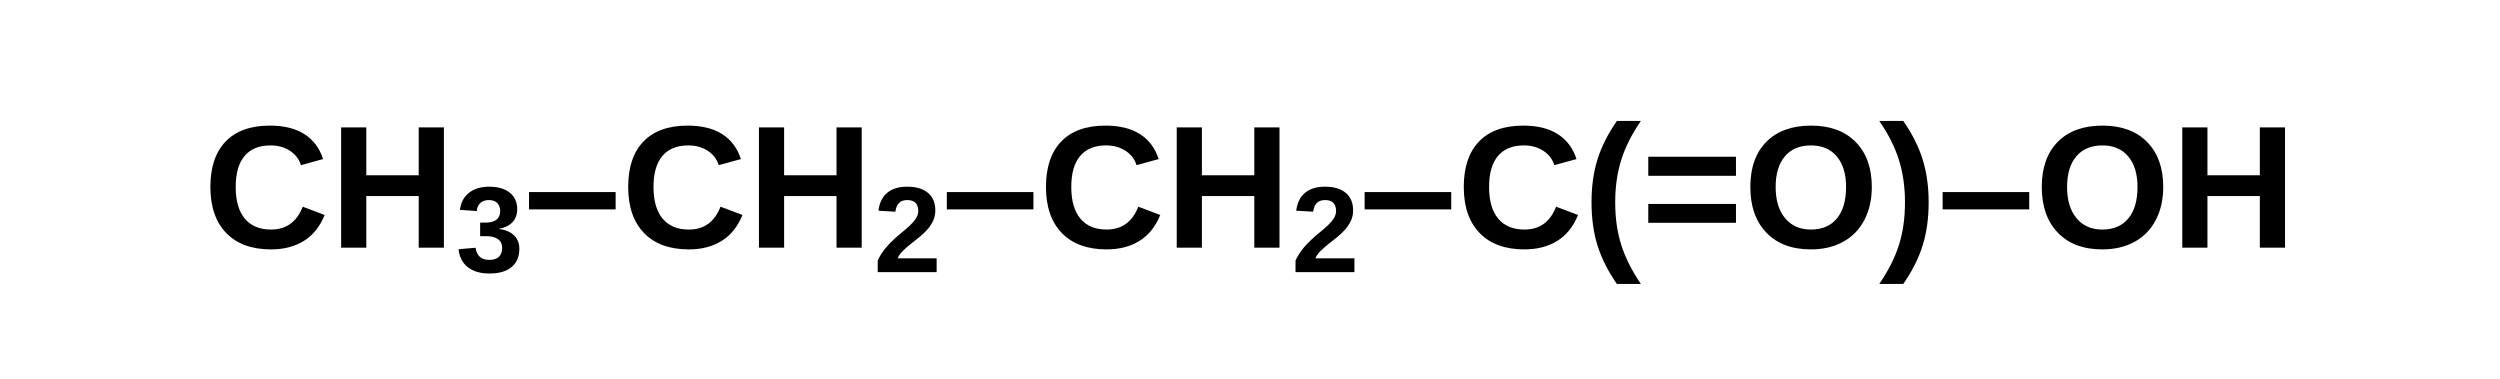
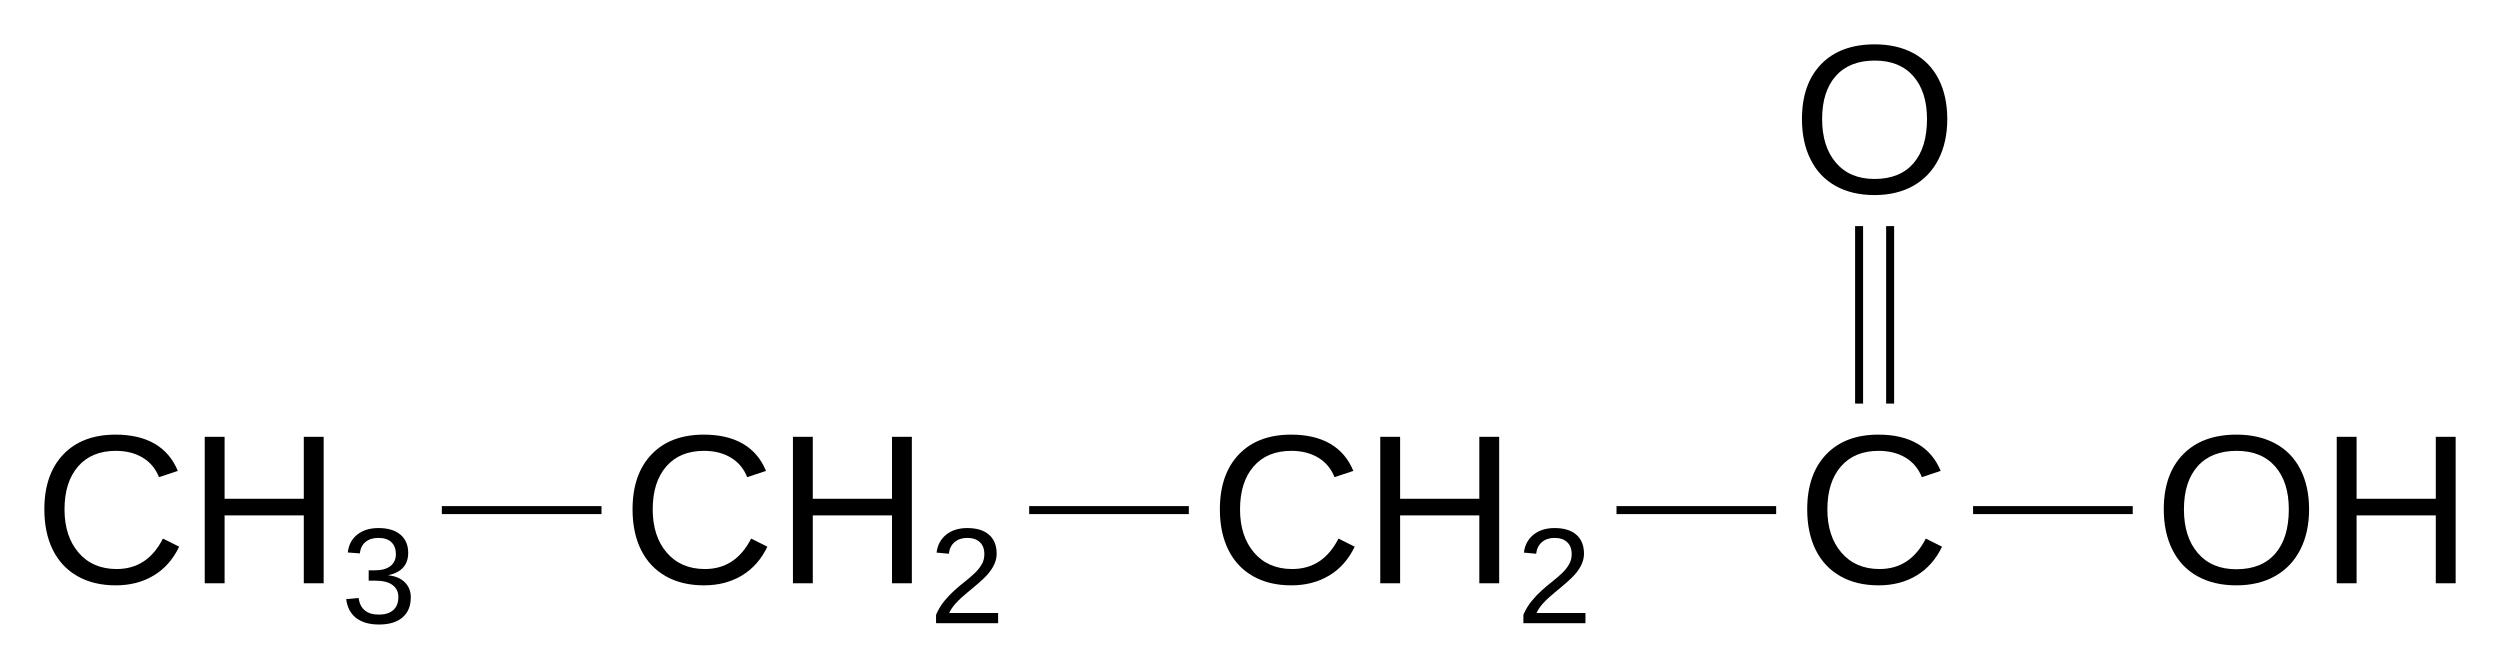
- <svg xmlns="http://www.w3.org/2000/svg" viewBox="0 0 858 130">
-   <text x="429" y="85" text-anchor="middle" font-family="Arial, sans-serif" font-size="60" font-weight="bold">CH<tspan baseline-shift="sub" font-size="70%">3</tspan>–CH<tspan baseline-shift="sub" font-size="70%">2</tspan>–CH<tspan baseline-shift="sub" font-size="70%">2</tspan>–C(=O)–OH</text>
+ <svg xmlns="http://www.w3.org/2000/svg" viewBox="-25.199 -115.016 563.698 150.816" role="img" aria-labelledby="title">
+   <g fill="none" stroke="#000" stroke-width="1.8" stroke-linecap="butt">
+     <line x1="74.426" y1="0.000" x2="110.426" y2="0.000" />
+     <line x1="206.857" y1="0.000" x2="242.857" y2="0.000" />
+     <line x1="339.288" y1="0.000" x2="375.288" y2="0.000" />
+     <line x1="419.686" y1="0.000" x2="455.686" y2="0.000" />
+     <line x1="393.987" y1="-24.016" x2="393.987" y2="-64.031" />
+     <line x1="400.987" y1="-24.016" x2="400.987" y2="-64.031" />
+   </g>
+   <g fill="#000">
+     <g data-label="CH3" data-anchor-x="0.000" data-anchor-y="0.000">
+       <path transform="translate(-17.6367 16.5) scale(1)" d="M18.562 -29.859Q13.078 -29.859 10.031 -26.332Q6.984 -22.805 6.984 -16.664Q6.984 -10.594 10.16 -6.902Q13.336 -3.211 18.75 -3.211Q25.688 -3.211 29.18 -10.078L32.836 -8.25Q30.797 -3.984 27.105 -1.758Q23.414 0.469 18.539 0.469Q13.547 0.469 9.902 -1.605Q6.258 -3.68 4.348 -7.535Q2.438 -11.391 2.438 -16.664Q2.438 -24.562 6.703 -29.039Q10.969 -33.516 18.516 -33.516Q23.789 -33.516 27.328 -31.453Q30.867 -29.391 32.531 -25.336L28.289 -23.93Q27.141 -26.812 24.598 -28.336Q22.055 -29.859 18.562 -29.859Z" />
+       <path transform="translate(17.0273 16.5) scale(1)" d="M26.273 -0L26.273 -15.305L8.414 -15.305L8.414 -0L3.938 -0L3.938 -33.023L8.414 -33.023L8.414 -19.055L26.273 -19.055L26.273 -33.023L30.75 -33.023L30.75 -0Z" />
+       <path transform="translate(51.6914 25.5) scale(0.64)" d="M24.586 -9.117Q24.586 -4.547 21.68 -2.039Q18.773 0.469 13.383 0.469Q8.367 0.469 5.379 -1.793Q2.391 -4.055 1.828 -8.484L6.188 -8.883Q7.031 -3.023 13.383 -3.023Q16.57 -3.023 18.387 -4.594Q20.203 -6.164 20.203 -9.258Q20.203 -11.953 18.129 -13.465Q16.055 -14.977 12.141 -14.977L9.75 -14.977L9.75 -18.633L12.047 -18.633Q15.516 -18.633 17.426 -20.145Q19.336 -21.656 19.336 -24.328Q19.336 -26.977 17.777 -28.512Q16.219 -30.047 13.148 -30.047Q10.359 -30.047 8.637 -28.617Q6.914 -27.188 6.633 -24.586L2.391 -24.914Q2.859 -28.969 5.754 -31.242Q8.648 -33.516 13.195 -33.516Q18.164 -33.516 20.918 -31.207Q23.672 -28.898 23.672 -24.773Q23.672 -21.609 21.902 -19.629Q20.133 -17.648 16.758 -16.945L16.758 -16.852Q20.461 -16.453 22.523 -14.367Q24.586 -12.281 24.586 -9.117Z" />
+     </g>
+     <g data-label="CH2" data-anchor-x="132.626" data-anchor-y="0.000">
+       <path transform="translate(114.9889 16.5) scale(1)" d="M18.562 -29.859Q13.078 -29.859 10.031 -26.332Q6.984 -22.805 6.984 -16.664Q6.984 -10.594 10.16 -6.902Q13.336 -3.211 18.75 -3.211Q25.688 -3.211 29.18 -10.078L32.836 -8.25Q30.797 -3.984 27.105 -1.758Q23.414 0.469 18.539 0.469Q13.547 0.469 9.902 -1.605Q6.258 -3.68 4.348 -7.535Q2.438 -11.391 2.438 -16.664Q2.438 -24.562 6.703 -29.039Q10.969 -33.516 18.516 -33.516Q23.789 -33.516 27.328 -31.453Q30.867 -29.391 32.531 -25.336L28.289 -23.93Q27.141 -26.812 24.598 -28.336Q22.055 -29.859 18.562 -29.859Z" />
+       <path transform="translate(149.653 16.5) scale(1)" d="M26.273 -0L26.273 -15.305L8.414 -15.305L8.414 -0L3.938 -0L3.938 -33.023L8.414 -33.023L8.414 -19.055L26.273 -19.055L26.273 -33.023L30.75 -33.023L30.75 -0Z" />
+       <path transform="translate(184.317 25.5) scale(0.64)" d="M2.414 -0L2.414 -2.977Q3.609 -5.719 5.332 -7.816Q7.055 -9.914 8.953 -11.613Q10.852 -13.312 12.715 -14.766Q14.578 -16.219 16.078 -17.672Q17.578 -19.125 18.504 -20.719Q19.43 -22.312 19.43 -24.328Q19.43 -27.047 17.836 -28.547Q16.242 -30.047 13.406 -30.047Q10.711 -30.047 8.965 -28.582Q7.219 -27.117 6.914 -24.469L2.602 -24.867Q3.07 -28.828 5.965 -31.172Q8.859 -33.516 13.406 -33.516Q18.398 -33.516 21.082 -31.16Q23.766 -28.805 23.766 -24.469Q23.766 -22.547 22.887 -20.648Q22.008 -18.75 20.273 -16.852Q18.539 -14.953 13.641 -10.969Q10.945 -8.766 9.352 -6.996Q7.758 -5.227 7.055 -3.586L24.281 -3.586L24.281 -0Z" />
+     </g>
+     <g data-label="CH2" data-anchor-x="265.056" data-anchor-y="0.000">
+       <path transform="translate(247.4195 16.5) scale(1)" d="M18.562 -29.859Q13.078 -29.859 10.031 -26.332Q6.984 -22.805 6.984 -16.664Q6.984 -10.594 10.16 -6.902Q13.336 -3.211 18.75 -3.211Q25.688 -3.211 29.18 -10.078L32.836 -8.25Q30.797 -3.984 27.105 -1.758Q23.414 0.469 18.539 0.469Q13.547 0.469 9.902 -1.605Q6.258 -3.68 4.348 -7.535Q2.438 -11.391 2.438 -16.664Q2.438 -24.562 6.703 -29.039Q10.969 -33.516 18.516 -33.516Q23.789 -33.516 27.328 -31.453Q30.867 -29.391 32.531 -25.336L28.289 -23.93Q27.141 -26.812 24.598 -28.336Q22.055 -29.859 18.562 -29.859Z" />
+       <path transform="translate(282.0836 16.5) scale(1)" d="M26.273 -0L26.273 -15.305L8.414 -15.305L8.414 -0L3.938 -0L3.938 -33.023L8.414 -33.023L8.414 -19.055L26.273 -19.055L26.273 -33.023L30.75 -33.023L30.75 -0Z" />
+       <path transform="translate(316.7477 25.5) scale(0.64)" d="M2.414 -0L2.414 -2.977Q3.609 -5.719 5.332 -7.816Q7.055 -9.914 8.953 -11.613Q10.852 -13.312 12.715 -14.766Q14.578 -16.219 16.078 -17.672Q17.578 -19.125 18.504 -20.719Q19.43 -22.312 19.43 -24.328Q19.43 -27.047 17.836 -28.547Q16.242 -30.047 13.406 -30.047Q10.711 -30.047 8.965 -28.582Q7.219 -27.117 6.914 -24.469L2.602 -24.867Q3.07 -28.828 5.965 -31.172Q8.859 -33.516 13.406 -33.516Q18.398 -33.516 21.082 -31.16Q23.766 -28.805 23.766 -24.469Q23.766 -22.547 22.887 -20.648Q22.008 -18.75 20.273 -16.852Q18.539 -14.953 13.641 -10.969Q10.945 -8.766 9.352 -6.996Q7.758 -5.227 7.055 -3.586L24.281 -3.586L24.281 -0Z" />
+     </g>
+     <g data-label="C" data-anchor-x="397.487" data-anchor-y="0.000">
+       <path transform="translate(379.8502 16.5) scale(1)" d="M18.562 -29.859Q13.078 -29.859 10.031 -26.332Q6.984 -22.805 6.984 -16.664Q6.984 -10.594 10.16 -6.902Q13.336 -3.211 18.75 -3.211Q25.688 -3.211 29.18 -10.078L32.836 -8.25Q30.797 -3.984 27.105 -1.758Q23.414 0.469 18.539 0.469Q13.547 0.469 9.902 -1.605Q6.258 -3.68 4.348 -7.535Q2.438 -11.391 2.438 -16.664Q2.438 -24.562 6.703 -29.039Q10.969 -33.516 18.516 -33.516Q23.789 -33.516 27.328 -31.453Q30.867 -29.391 32.531 -25.336L28.289 -23.93Q27.141 -26.812 24.598 -28.336Q22.055 -29.859 18.562 -29.859Z" />
+     </g>
+     <g data-label="OH" data-anchor-x="479.069" data-anchor-y="0.000">
+       <path transform="translate(460.4127 16.5) scale(1)" d="M35.039 -16.664Q35.039 -11.484 33.059 -7.594Q31.078 -3.703 27.375 -1.617Q23.672 0.469 18.633 0.469Q13.547 0.469 9.855 -1.594Q6.164 -3.656 4.219 -7.559Q2.273 -11.461 2.273 -16.664Q2.273 -24.586 6.609 -29.051Q10.945 -33.516 18.68 -33.516Q23.719 -33.516 27.422 -31.512Q31.125 -29.508 33.082 -25.688Q35.039 -21.867 35.039 -16.664ZM30.469 -16.664Q30.469 -22.828 27.387 -26.344Q24.305 -29.859 18.68 -29.859Q13.008 -29.859 9.914 -26.391Q6.82 -22.922 6.82 -16.664Q6.82 -10.453 9.949 -6.809Q13.078 -3.164 18.633 -3.164Q24.352 -3.164 27.41 -6.691Q30.469 -10.219 30.469 -16.664Z" />
+       <path transform="translate(497.7486 16.5) scale(1)" d="M26.273 -0L26.273 -15.305L8.414 -15.305L8.414 -0L3.938 -0L3.938 -33.023L8.414 -33.023L8.414 -19.055L26.273 -19.055L26.273 -33.023L30.75 -33.023L30.75 -0Z" />
+     </g>
+     <g data-label="O" data-anchor-x="397.487" data-anchor-y="-88.000">
+       <path transform="translate(378.8306 -71.5) scale(1)" d="M35.039 -16.664Q35.039 -11.484 33.059 -7.594Q31.078 -3.703 27.375 -1.617Q23.672 0.469 18.633 0.469Q13.547 0.469 9.855 -1.594Q6.164 -3.656 4.219 -7.559Q2.273 -11.461 2.273 -16.664Q2.273 -24.586 6.609 -29.051Q10.945 -33.516 18.68 -33.516Q23.719 -33.516 27.422 -31.512Q31.125 -29.508 33.082 -25.688Q35.039 -21.867 35.039 -16.664ZM30.469 -16.664Q30.469 -22.828 27.387 -26.344Q24.305 -29.859 18.68 -29.859Q13.008 -29.859 9.914 -26.391Q6.82 -22.922 6.82 -16.664Q6.82 -10.453 9.949 -6.809Q13.078 -3.164 18.633 -3.164Q24.352 -3.164 27.41 -6.691Q30.469 -10.219 30.469 -16.664Z" />
+     </g>
+   </g>
</svg>
